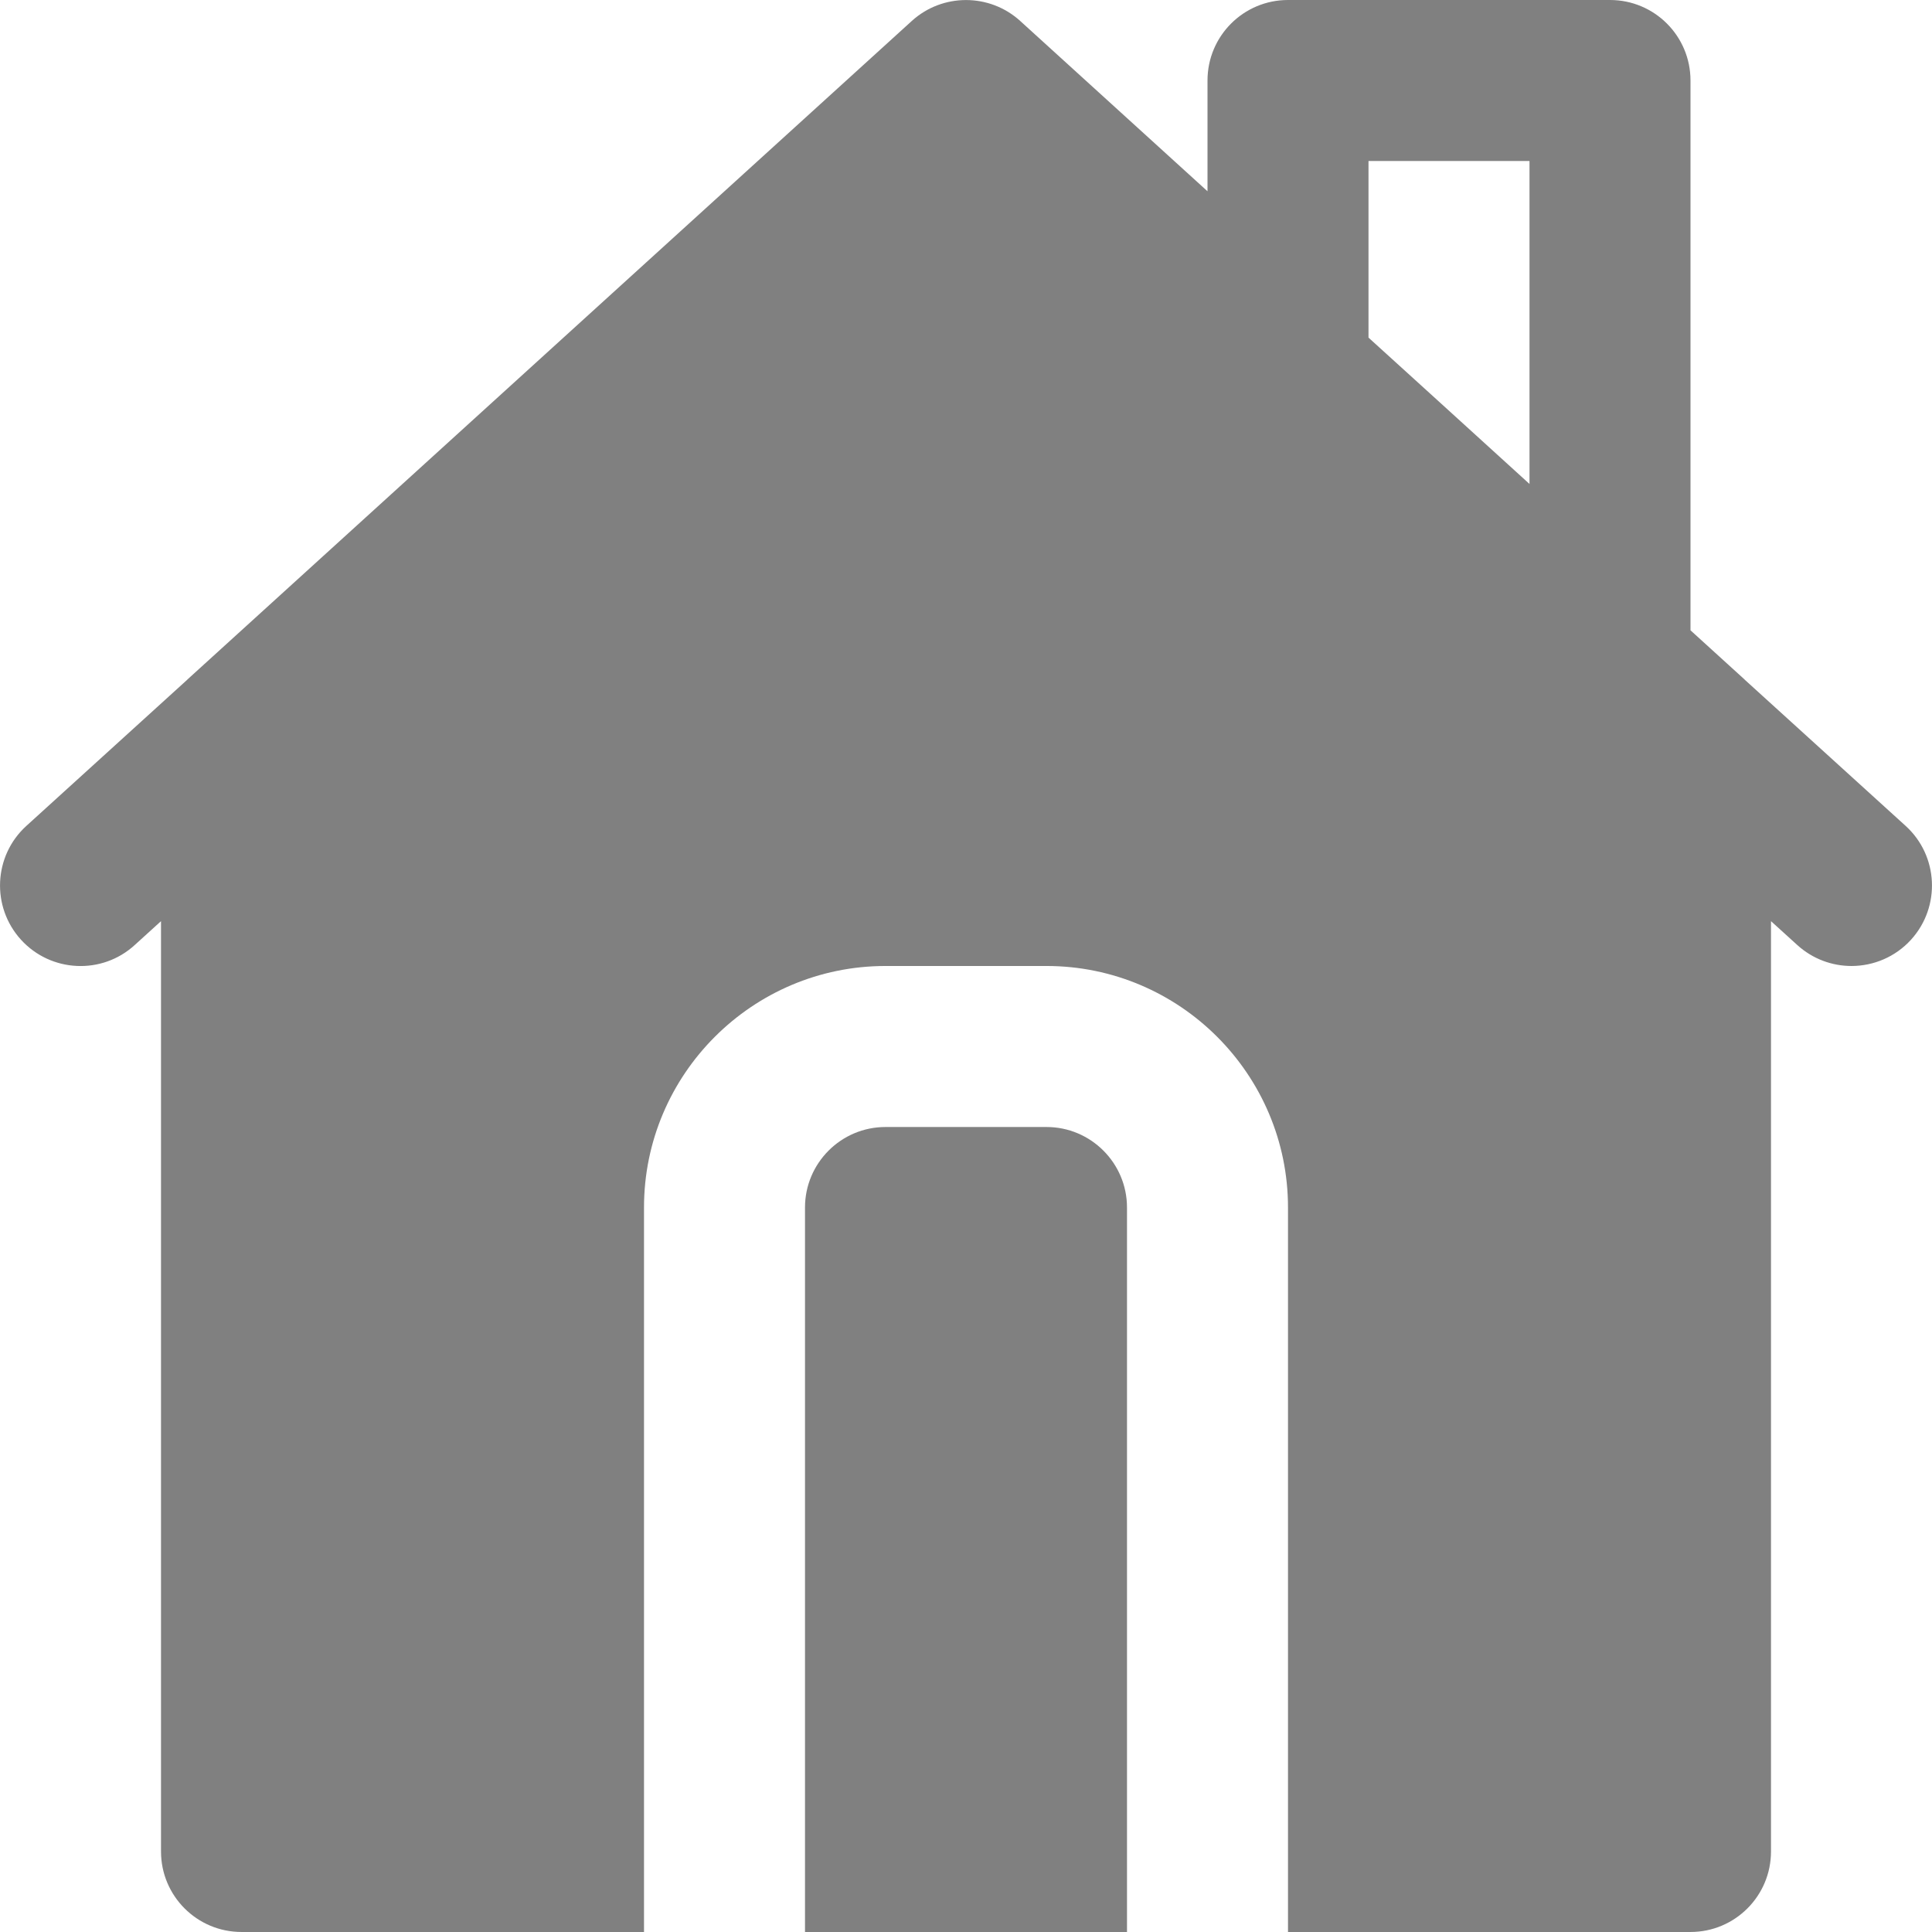
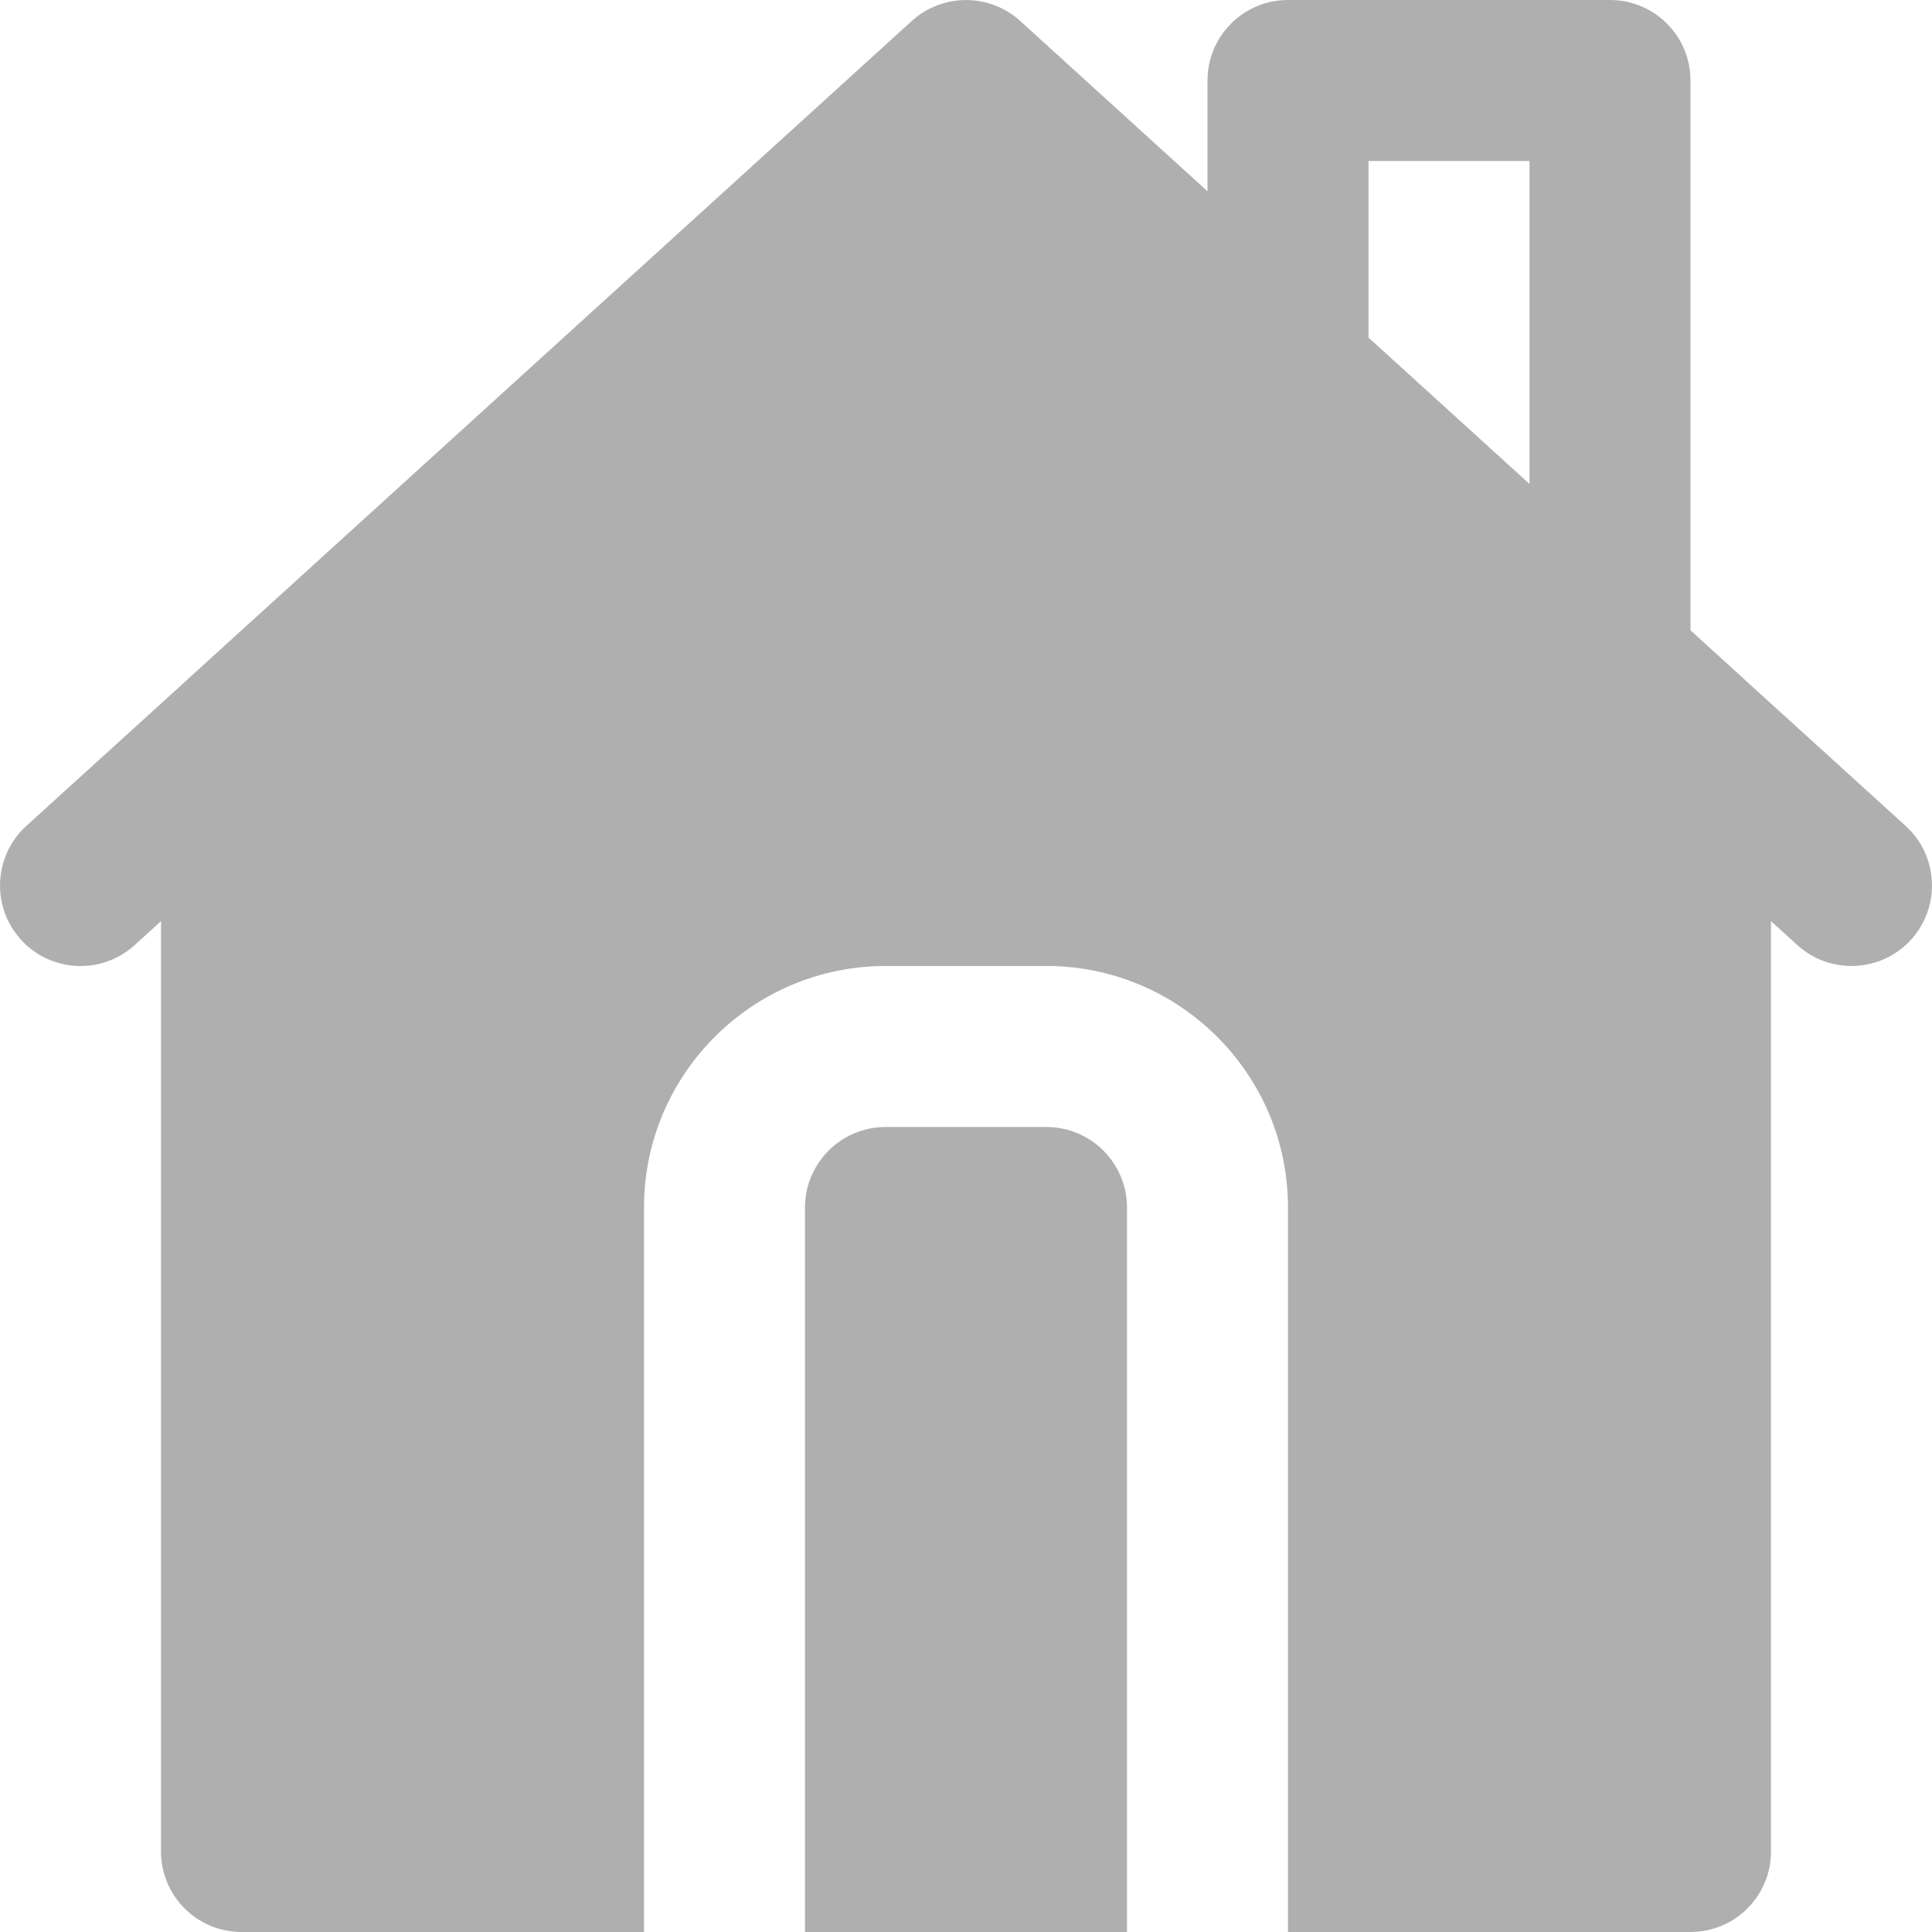
<svg xmlns="http://www.w3.org/2000/svg" version="1.1" id="Layer_1" x="0px" y="0px" viewBox="0 0 512.004 512.004" style="enable-background:new 0 0 512.004 512.004;" xml:space="preserve">
  <g>
    <g>
      <g>
-         <path fill="gray" d="M505.026,218.88l-42.667-38.763v-0.021l-14.357-13.056V21.333C448.002,9.557,438.466,0,426.669,0h-85.333     c-11.797,0-21.333,9.557-21.333,21.333v29.355L270.359,5.547c-8.128-7.381-20.587-7.381-28.715,0l-192,174.549v0.021     L6.978,218.88c-8.704,7.915-9.344,21.419-1.429,30.144c7.936,8.725,21.461,9.365,30.144,1.429l6.976-6.336v246.549     c0,11.776,9.536,21.333,21.333,21.333h106.667V320c0-35.285,28.715-64,64-64h42.667c35.285,0,64,28.715,64,64v192h106.667     c11.797,0,21.333-9.557,21.333-21.333V244.117l6.976,6.336c4.096,3.712,9.237,5.547,14.357,5.547     c5.781,0,11.584-2.347,15.787-6.976C514.37,240.299,513.73,226.795,505.026,218.88z M405.336,128.256l-24.533-22.315     l-18.133-16.469V42.667h42.667V128.256z" />
-         <path fill="gray" d="M277.335,298.671h-42.667c-11.776,0-21.333,9.579-21.333,21.333v192h85.333v-192     C298.669,308.25,289.111,298.671,277.335,298.671z" />
+         <path fill="#afafaf" d="M505.026,218.88l-42.667-38.763v-0.021l-14.357-13.056V21.333C448.002,9.557,438.466,0,426.669,0h-85.333     c-11.797,0-21.333,9.557-21.333,21.333v29.355L270.359,5.547c-8.128-7.381-20.587-7.381-28.715,0l-192,174.549v0.021     L6.978,218.88c-8.704,7.915-9.344,21.419-1.429,30.144c7.936,8.725,21.461,9.365,30.144,1.429l6.976-6.336v246.549     c0,11.776,9.536,21.333,21.333,21.333h106.667V320c0-35.285,28.715-64,64-64h42.667c35.285,0,64,28.715,64,64v192h106.667     c11.797,0,21.333-9.557,21.333-21.333V244.117l6.976,6.336c4.096,3.712,9.237,5.547,14.357,5.547     c5.781,0,11.584-2.347,15.787-6.976C514.37,240.299,513.73,226.795,505.026,218.88z M405.336,128.256l-24.533-22.315     l-18.133-16.469V42.667h42.667V128.256z" />
+         <path fill="#afafaf" d="M277.335,298.671h-42.667c-11.776,0-21.333,9.579-21.333,21.333v192h85.333v-192     C298.669,308.25,289.111,298.671,277.335,298.671z" />
      </g>
    </g>
  </g>
  <g>
</g>
  <g>
</g>
  <g>
</g>
  <g>
</g>
  <g>
</g>
  <g>
</g>
  <g>
</g>
  <g>
</g>
  <g>
</g>
  <g>
</g>
  <g>
</g>
  <g>
</g>
  <g>
</g>
  <g>
</g>
  <g>
</g>
</svg>
